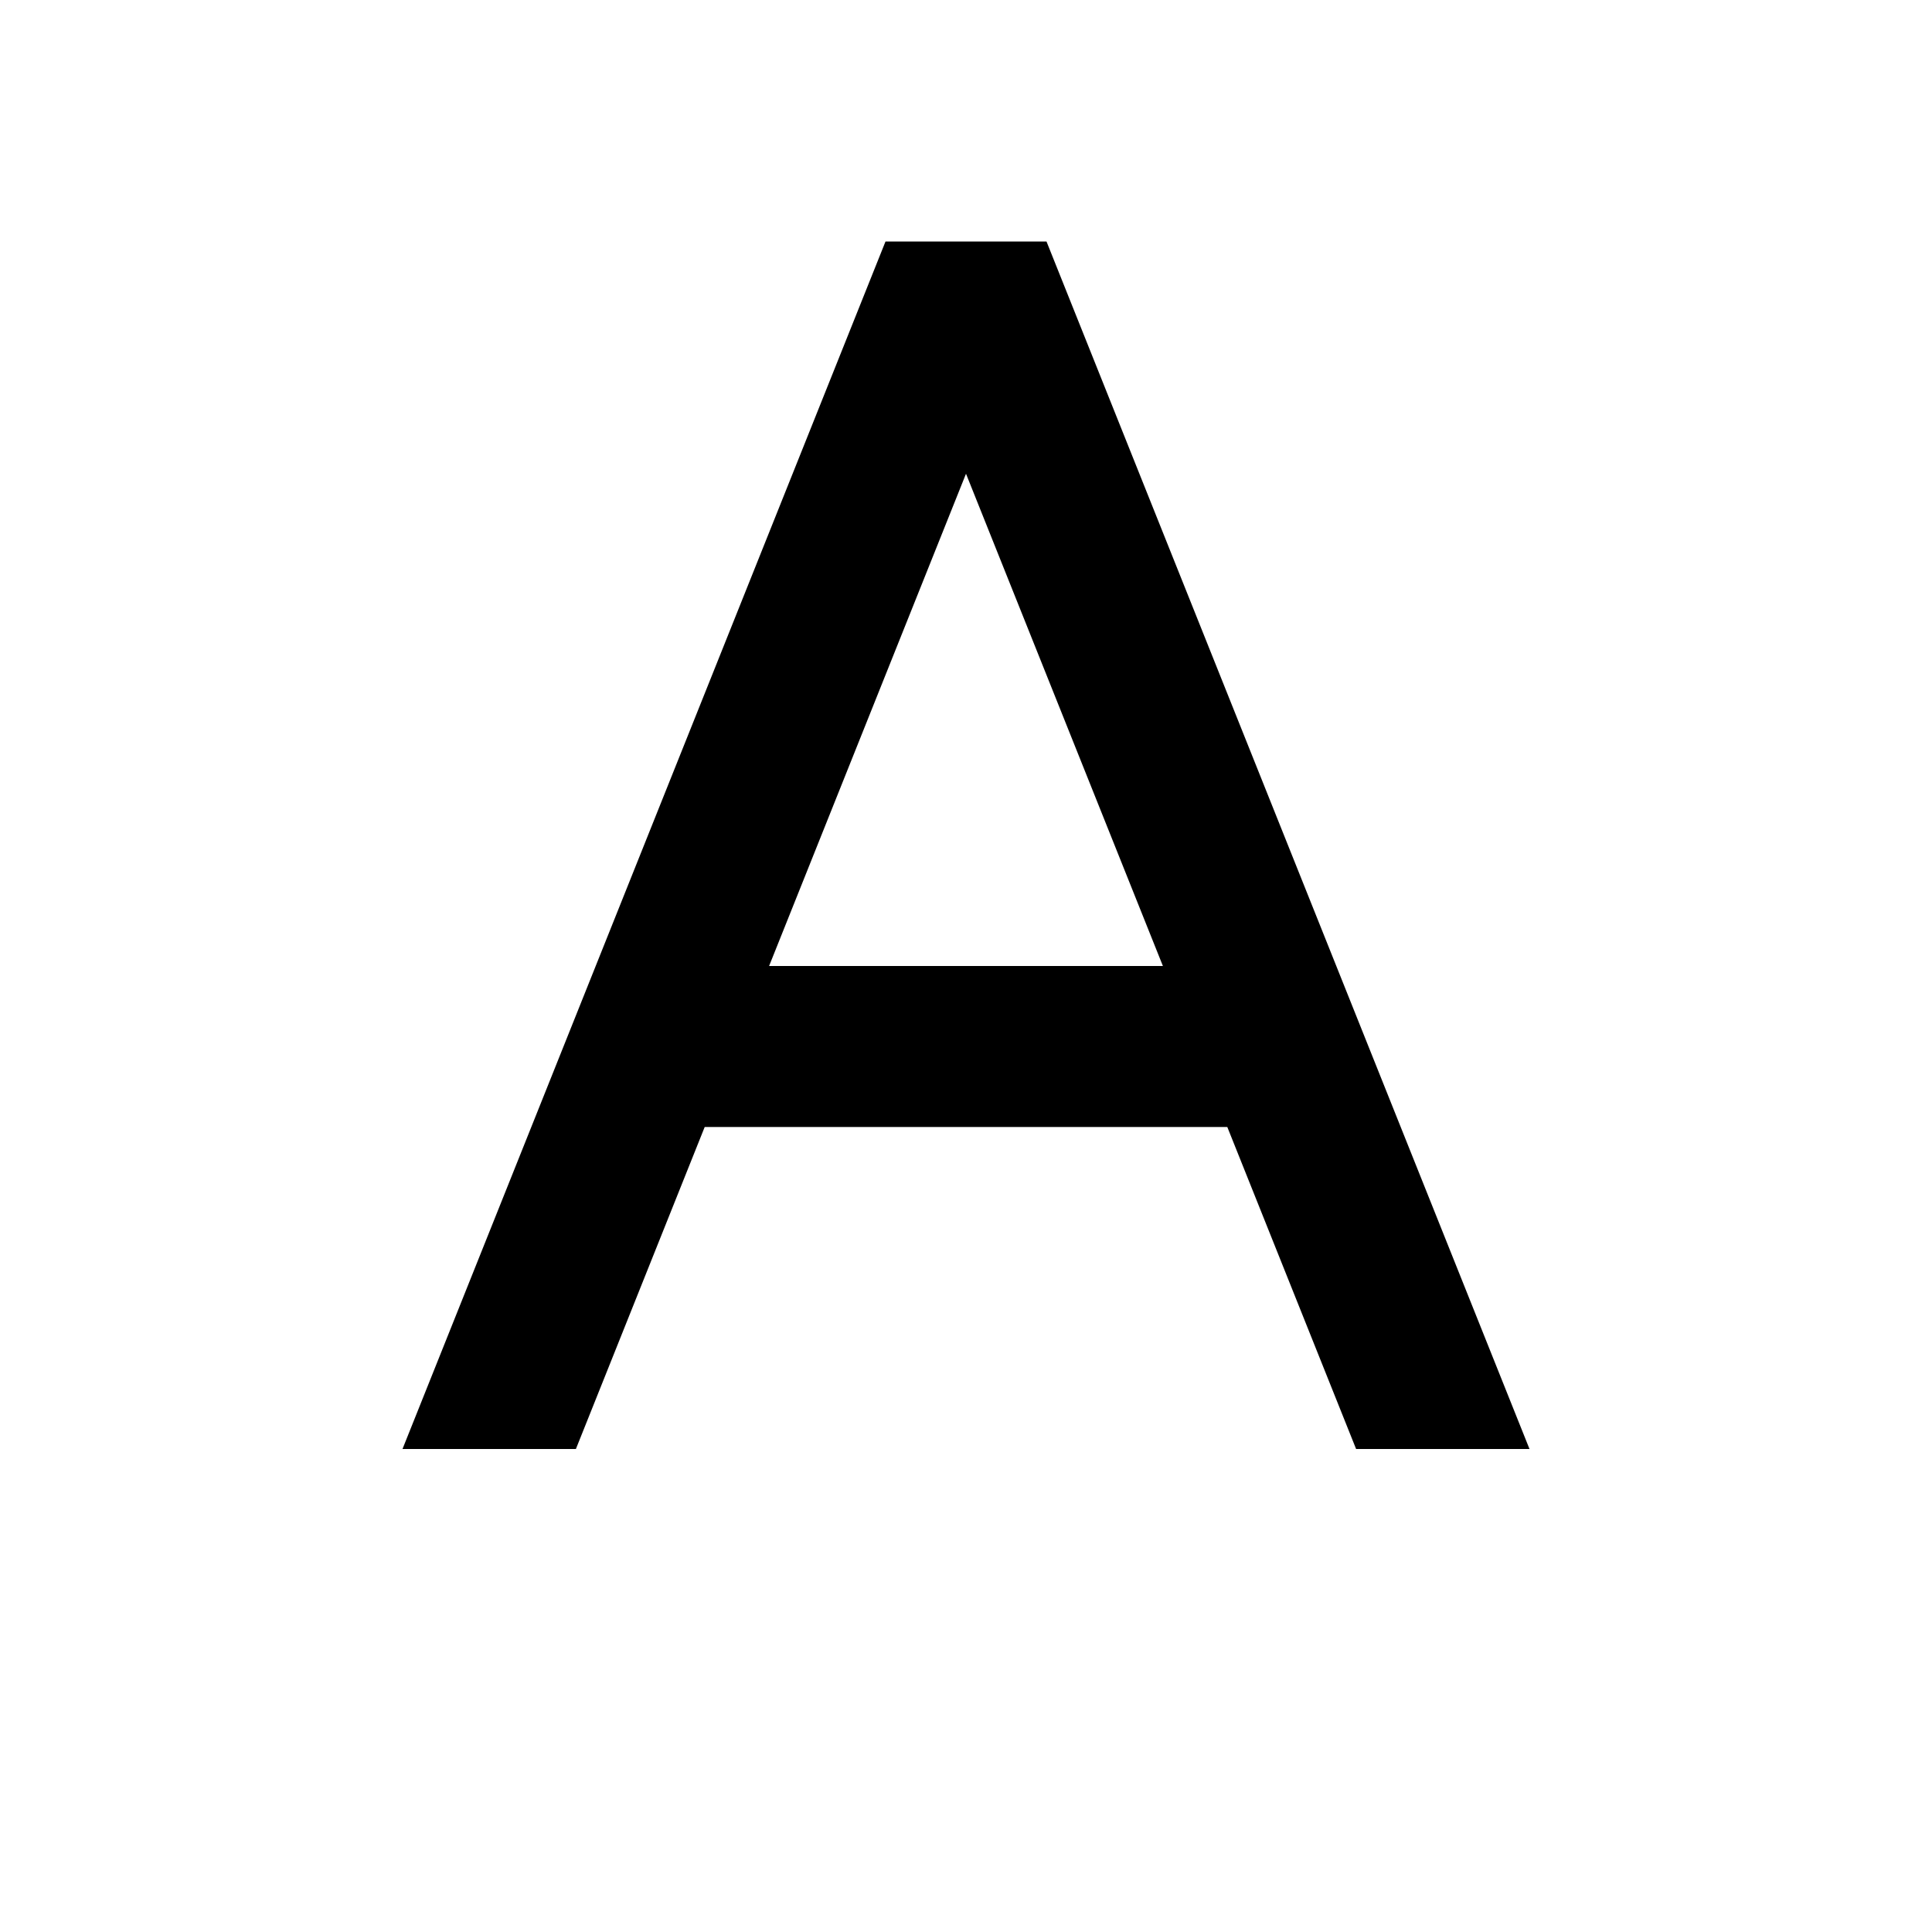
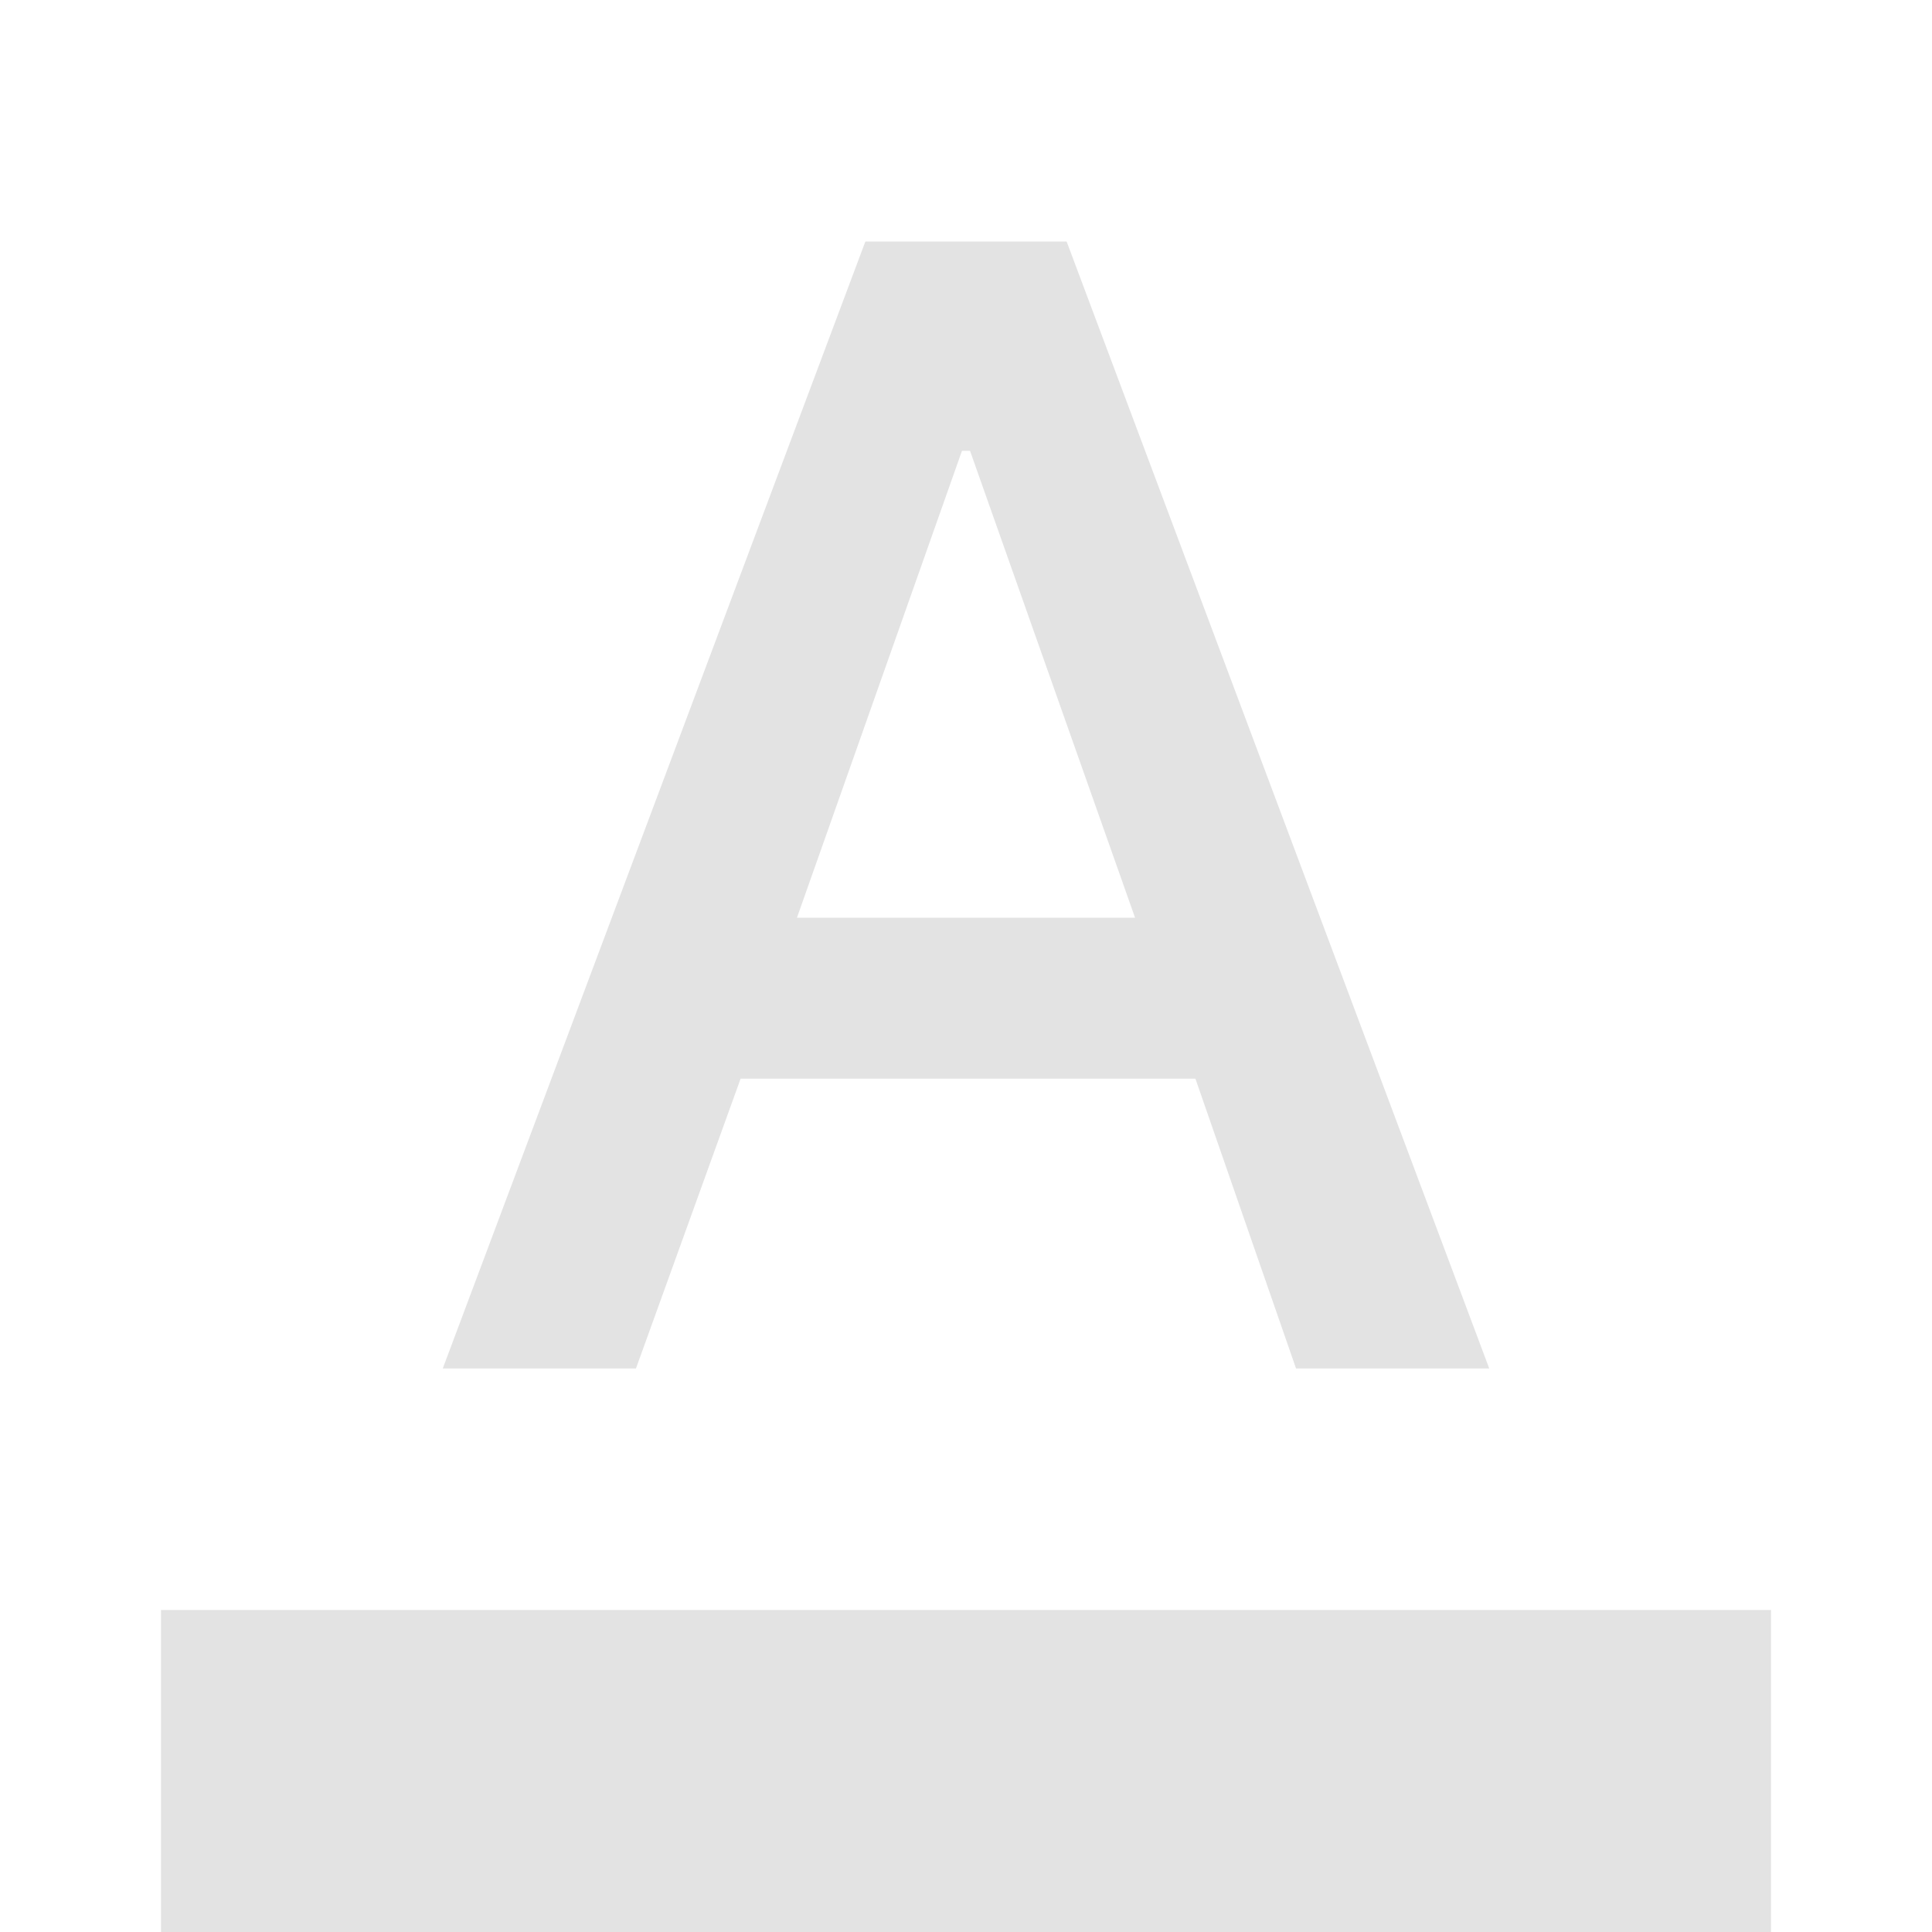
- <svg xmlns="http://www.w3.org/2000/svg" viewBox="0 0 24 24" width="24" height="24">
-   <path fill="none" d="M0 0h24v24H0z" />
-   <path d="M15.246 14H8.754l-1.6 4H5l6-15h2l6 15h-2.154l-1.6-4zm-.8-2L12 5.885 9.554 12h4.892z" />
+ <svg xmlns="http://www.w3.org/2000/svg" height="24px" viewBox="0 -960 960 960" width="24px" fill="#e3e3e3">
+   <path id="lineBottom" d="M80 0v-160h800V0H80Z" fill="#e3e3e3" opacity="1.0" />
+   <path id="lineA" d="M220-280l210-560h100l210 560h-96l-50-144H368l-52 144h-96Zm176-224h168l-82-232h-4l-82 232Z" opacity="1.0" />
</svg>
